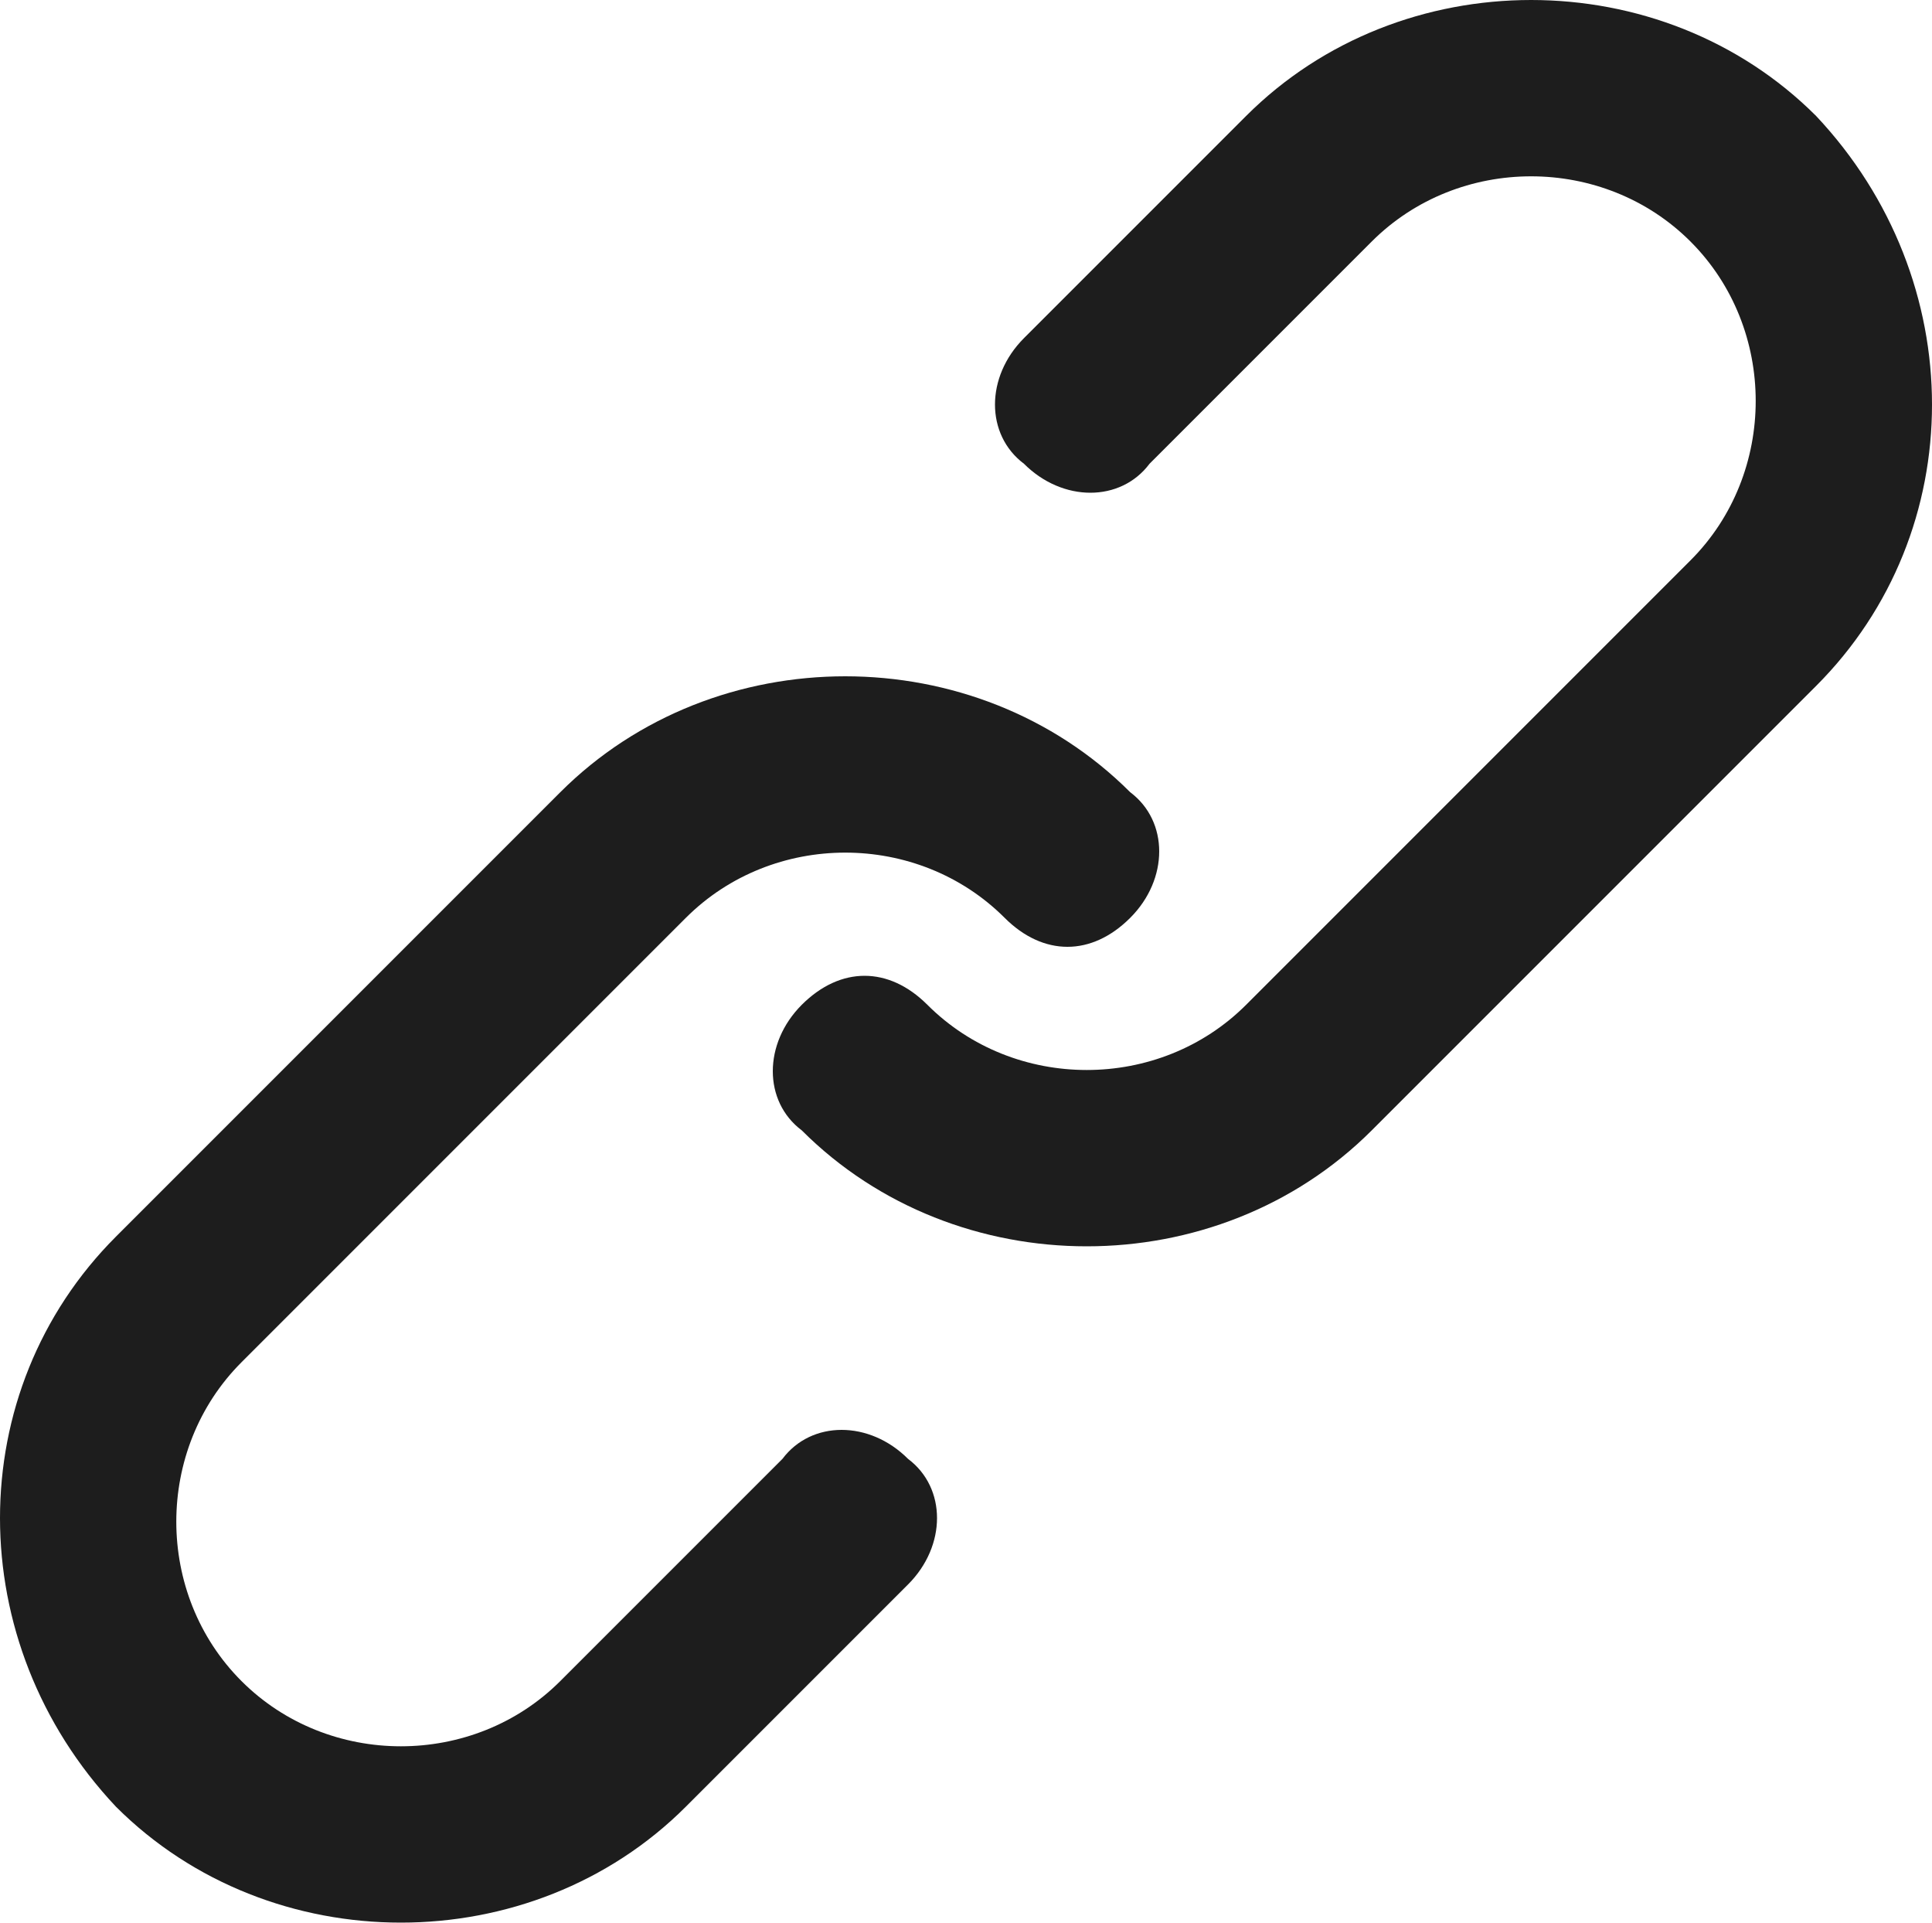
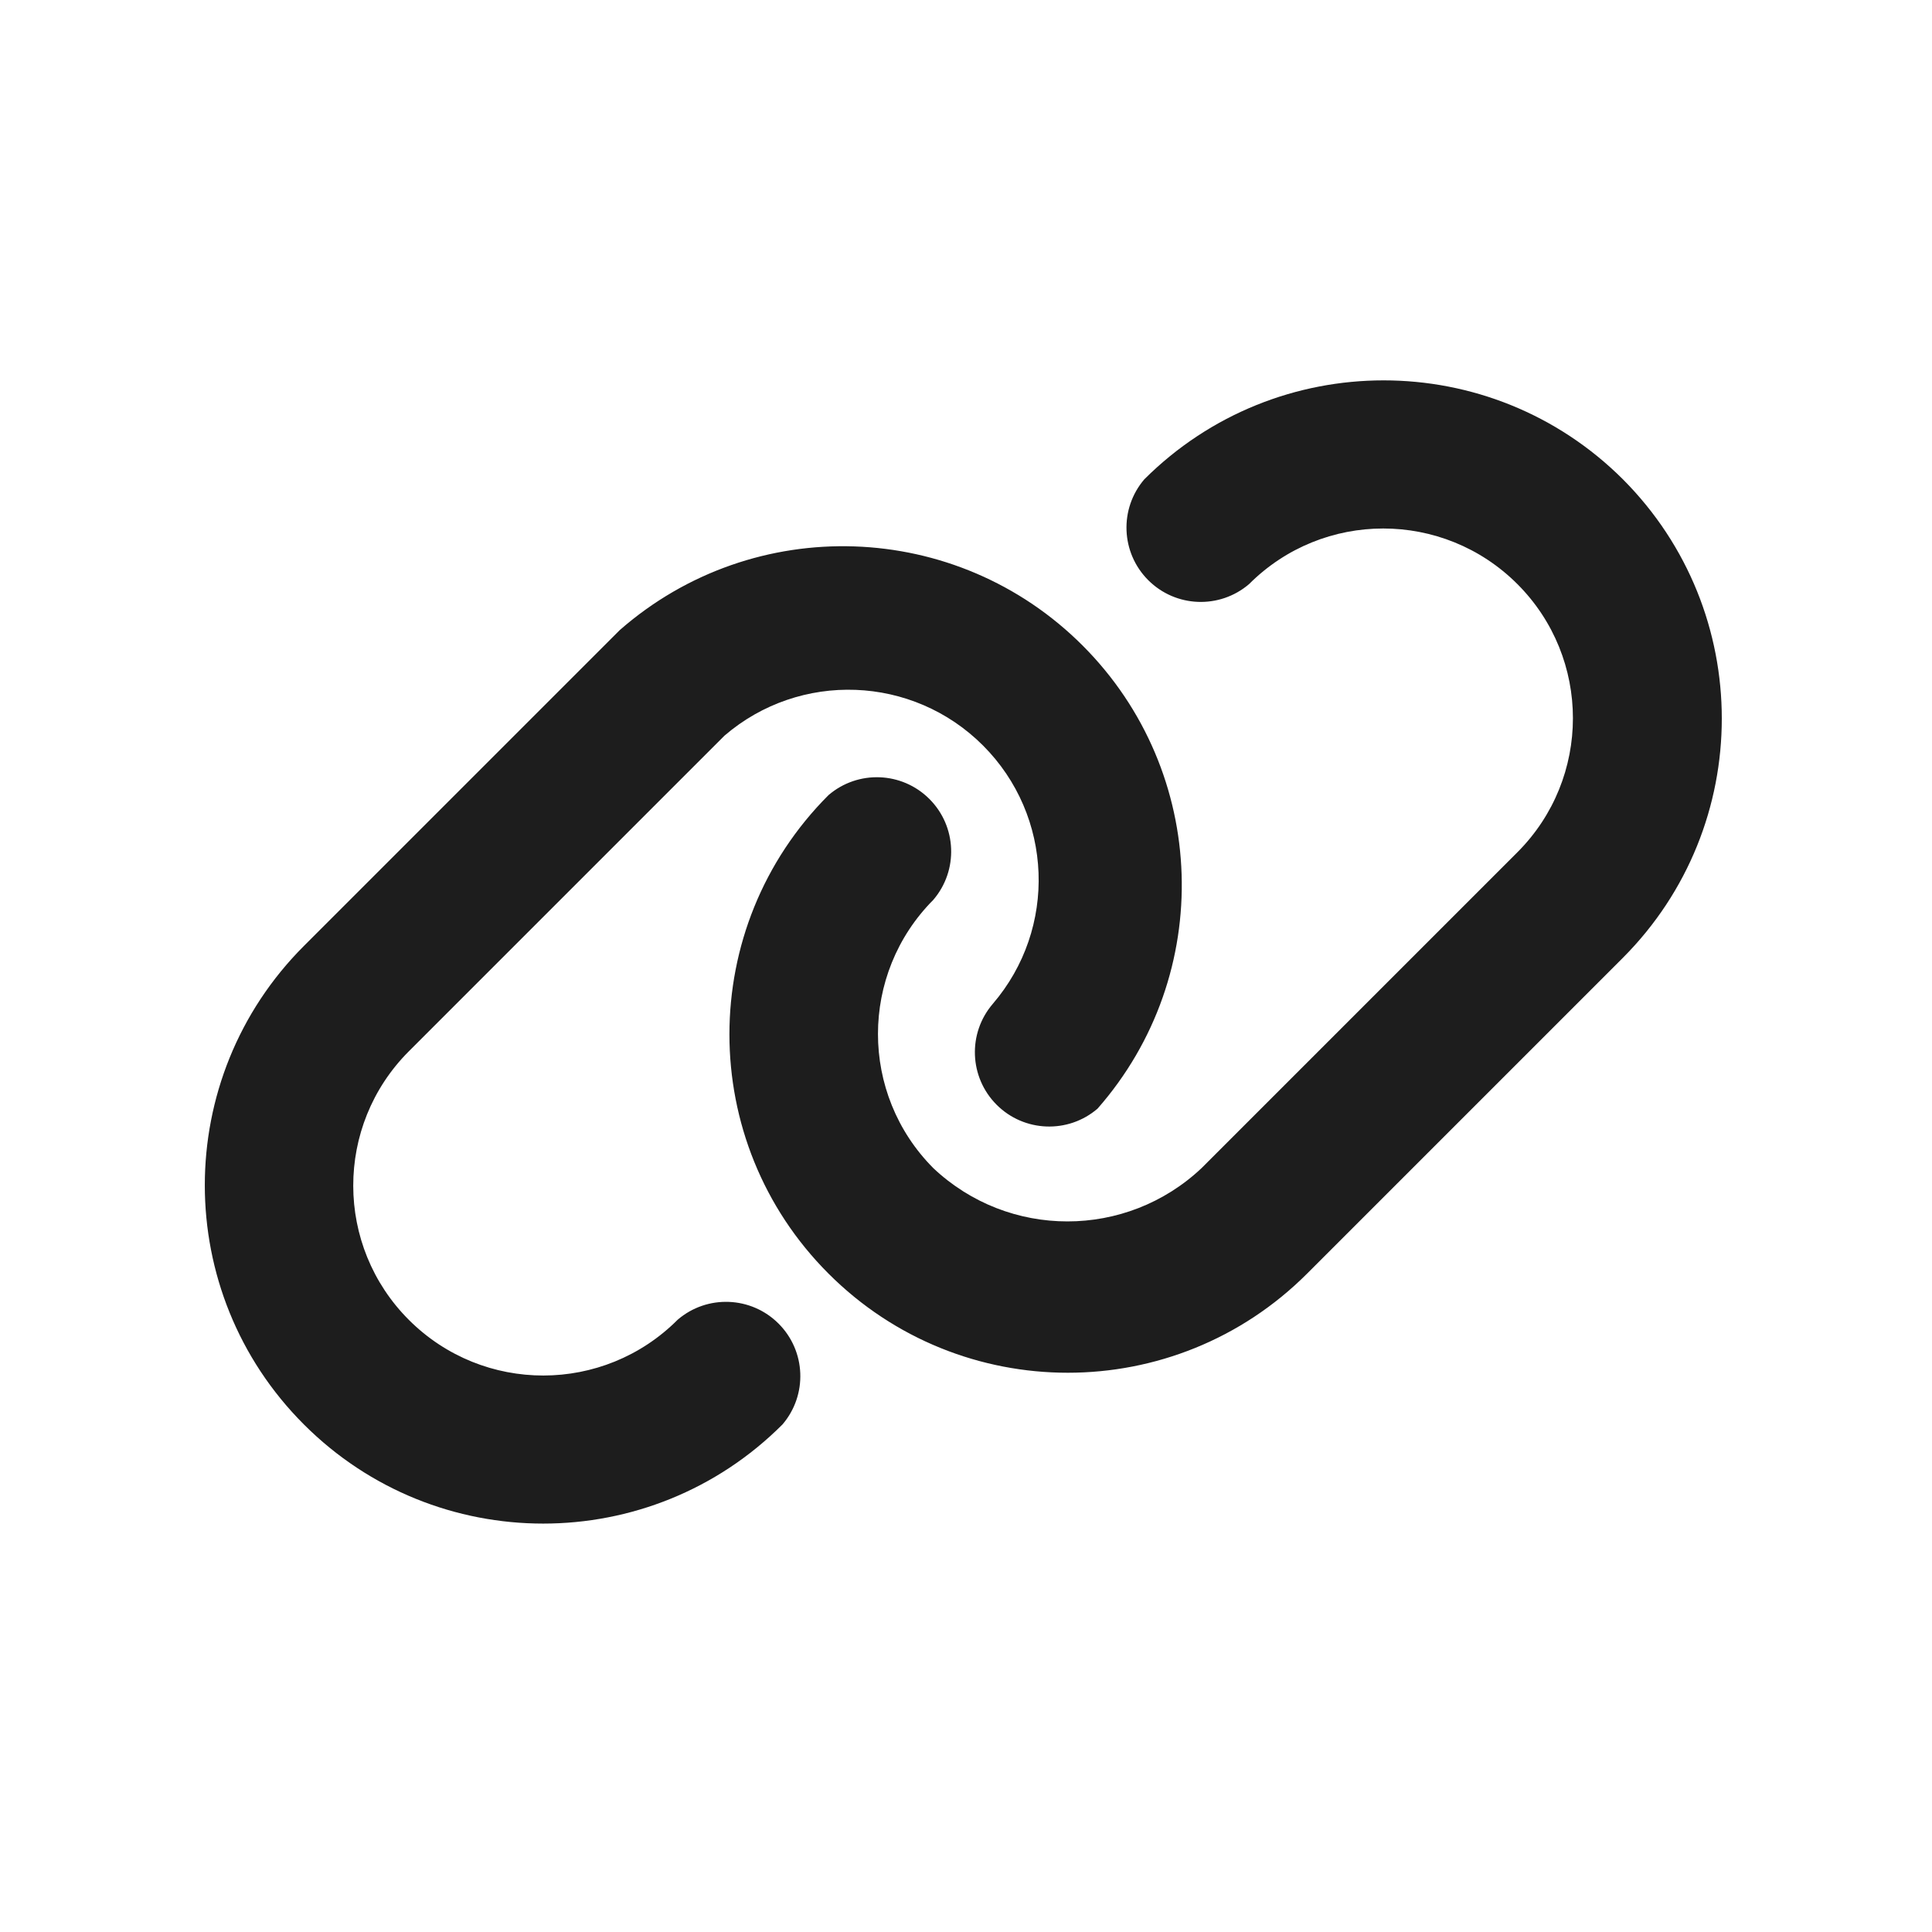
- <svg viewBox="0 0 20 19.9">
-   <path class="icon__shape" fill="#1d1d1d" d="M18.8 1.2c-1.6-1.6-4.3-1.6-5.9 0l-2.3 2.3c-.4.4-.4 1 0 1.3.4.4 1 .4 1.3 0l2.3-2.3c.9-.9 2.4-.9 3.3 0s.9 2.4 0 3.3l-4.6 4.6c-.9.9-2.4.9-3.3 0-.4-.4-.9-.4-1.3 0s-.4 1 0 1.3c1.6 1.6 4.3 1.6 5.9 0l4.6-4.6c1.6-1.6 1.6-4.2 0-5.9z" />
-   <path class="icon__shape" fill="#1d1d1d" d="M1.2 18.7c1.6 1.6 4.3 1.6 5.9 0l2.3-2.3c.4-.4.4-1 0-1.3-.4-.4-1-.4-1.3 0l-2.3 2.3c-.9.9-2.4.9-3.3 0s-.9-2.4 0-3.3l4.6-4.6c.9-.9 2.4-.9 3.3 0 .4.4.9.4 1.3 0s.4-1 0-1.3c-1.6-1.6-4.3-1.6-5.9 0l-4.6 4.6c-1.6 1.6-1.6 4.2 0 5.9z" />
+ <svg viewBox="0 0 26 26">
+   <path fill="#1d1d1d" class="icon__shape" d="M9.12,17.76A2.55,2.55,0,1,1,5.5,14.15L9.75,9.9a2.56,2.56,0,0,1,3.61,3.61,1,1,0,0,0,1.41,1.41A4.56,4.56,0,0,0,8.34,8.48L4.09,12.73a4.55,4.55,0,0,0,6.44,6.44,1,1,0,0,0-1.41-1.41ZM21.84,6.45a4.56,4.56,0,0,0-6.44,0,1,1,0,0,0,1.41,1.41,2.55,2.55,0,0,1,3.61,3.61l-4.25,4.25a2.63,2.63,0,0,1-3.61,0,2.56,2.56,0,0,1,0-3.61,1,1,0,0,0-1.41-1.41,4.55,4.55,0,0,0,6.44,6.44l4.25-4.25a4.56,4.56,0,0,0,0-6.44Z" />
</svg>
